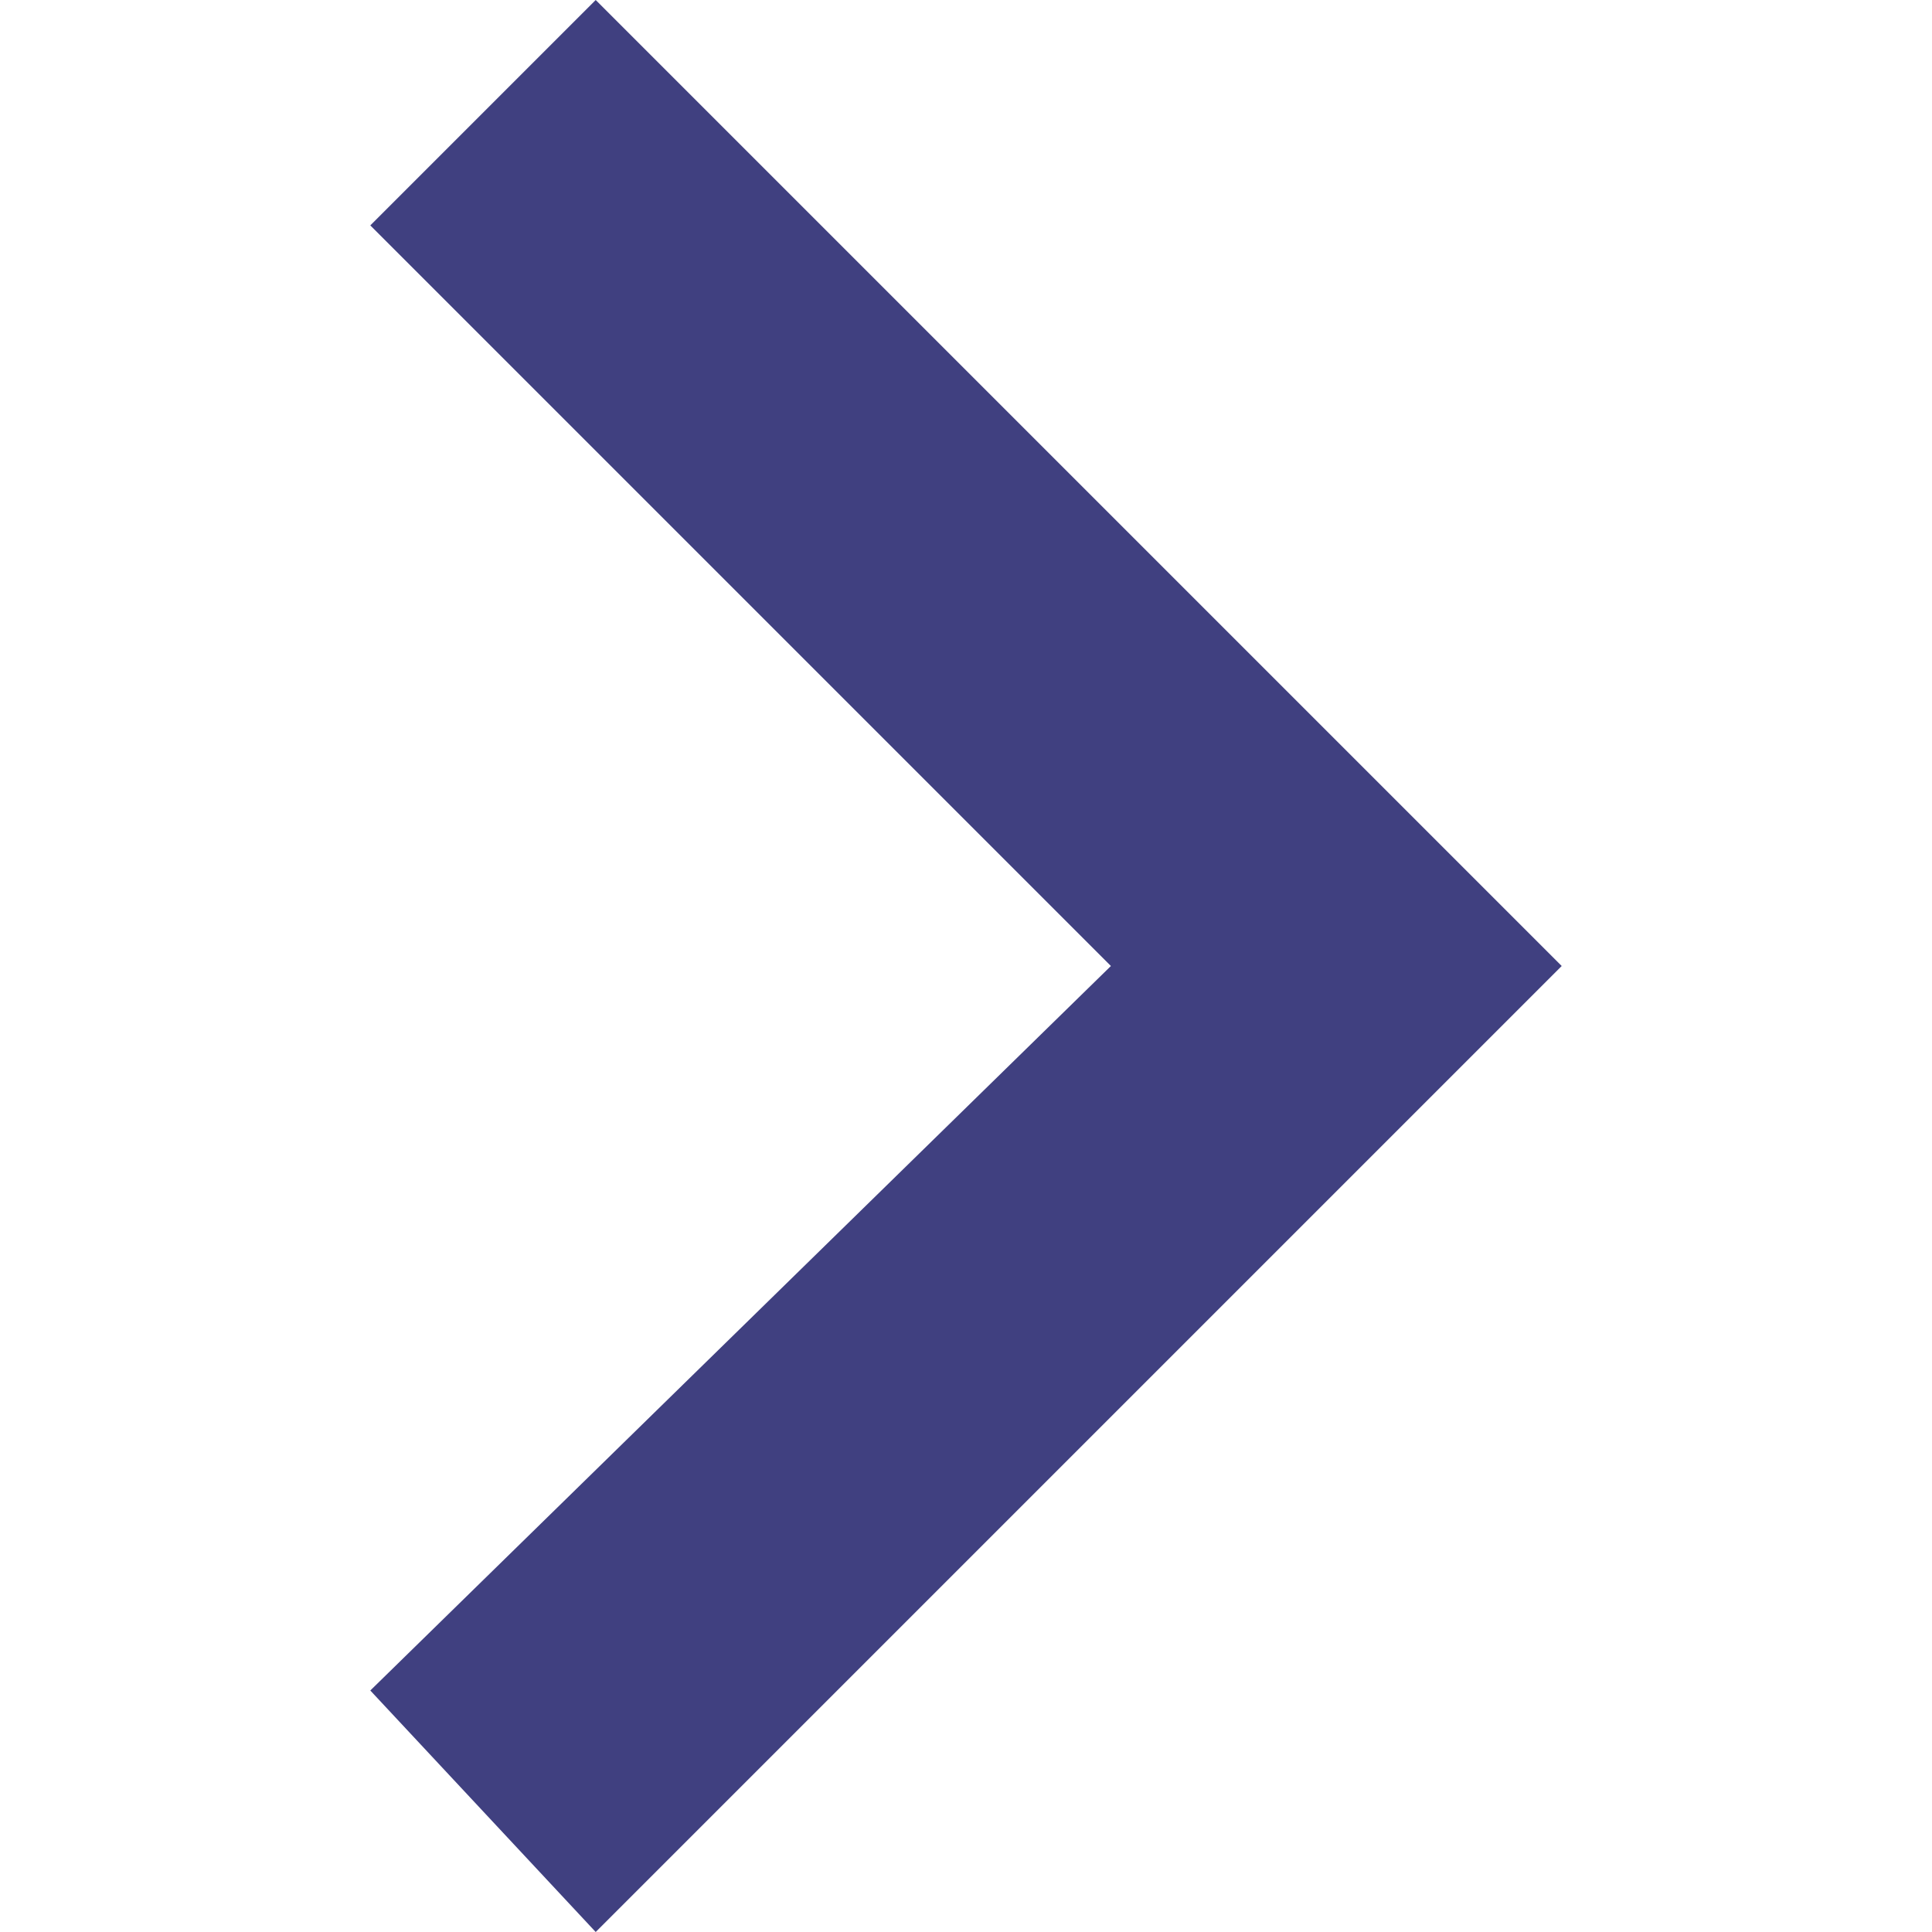
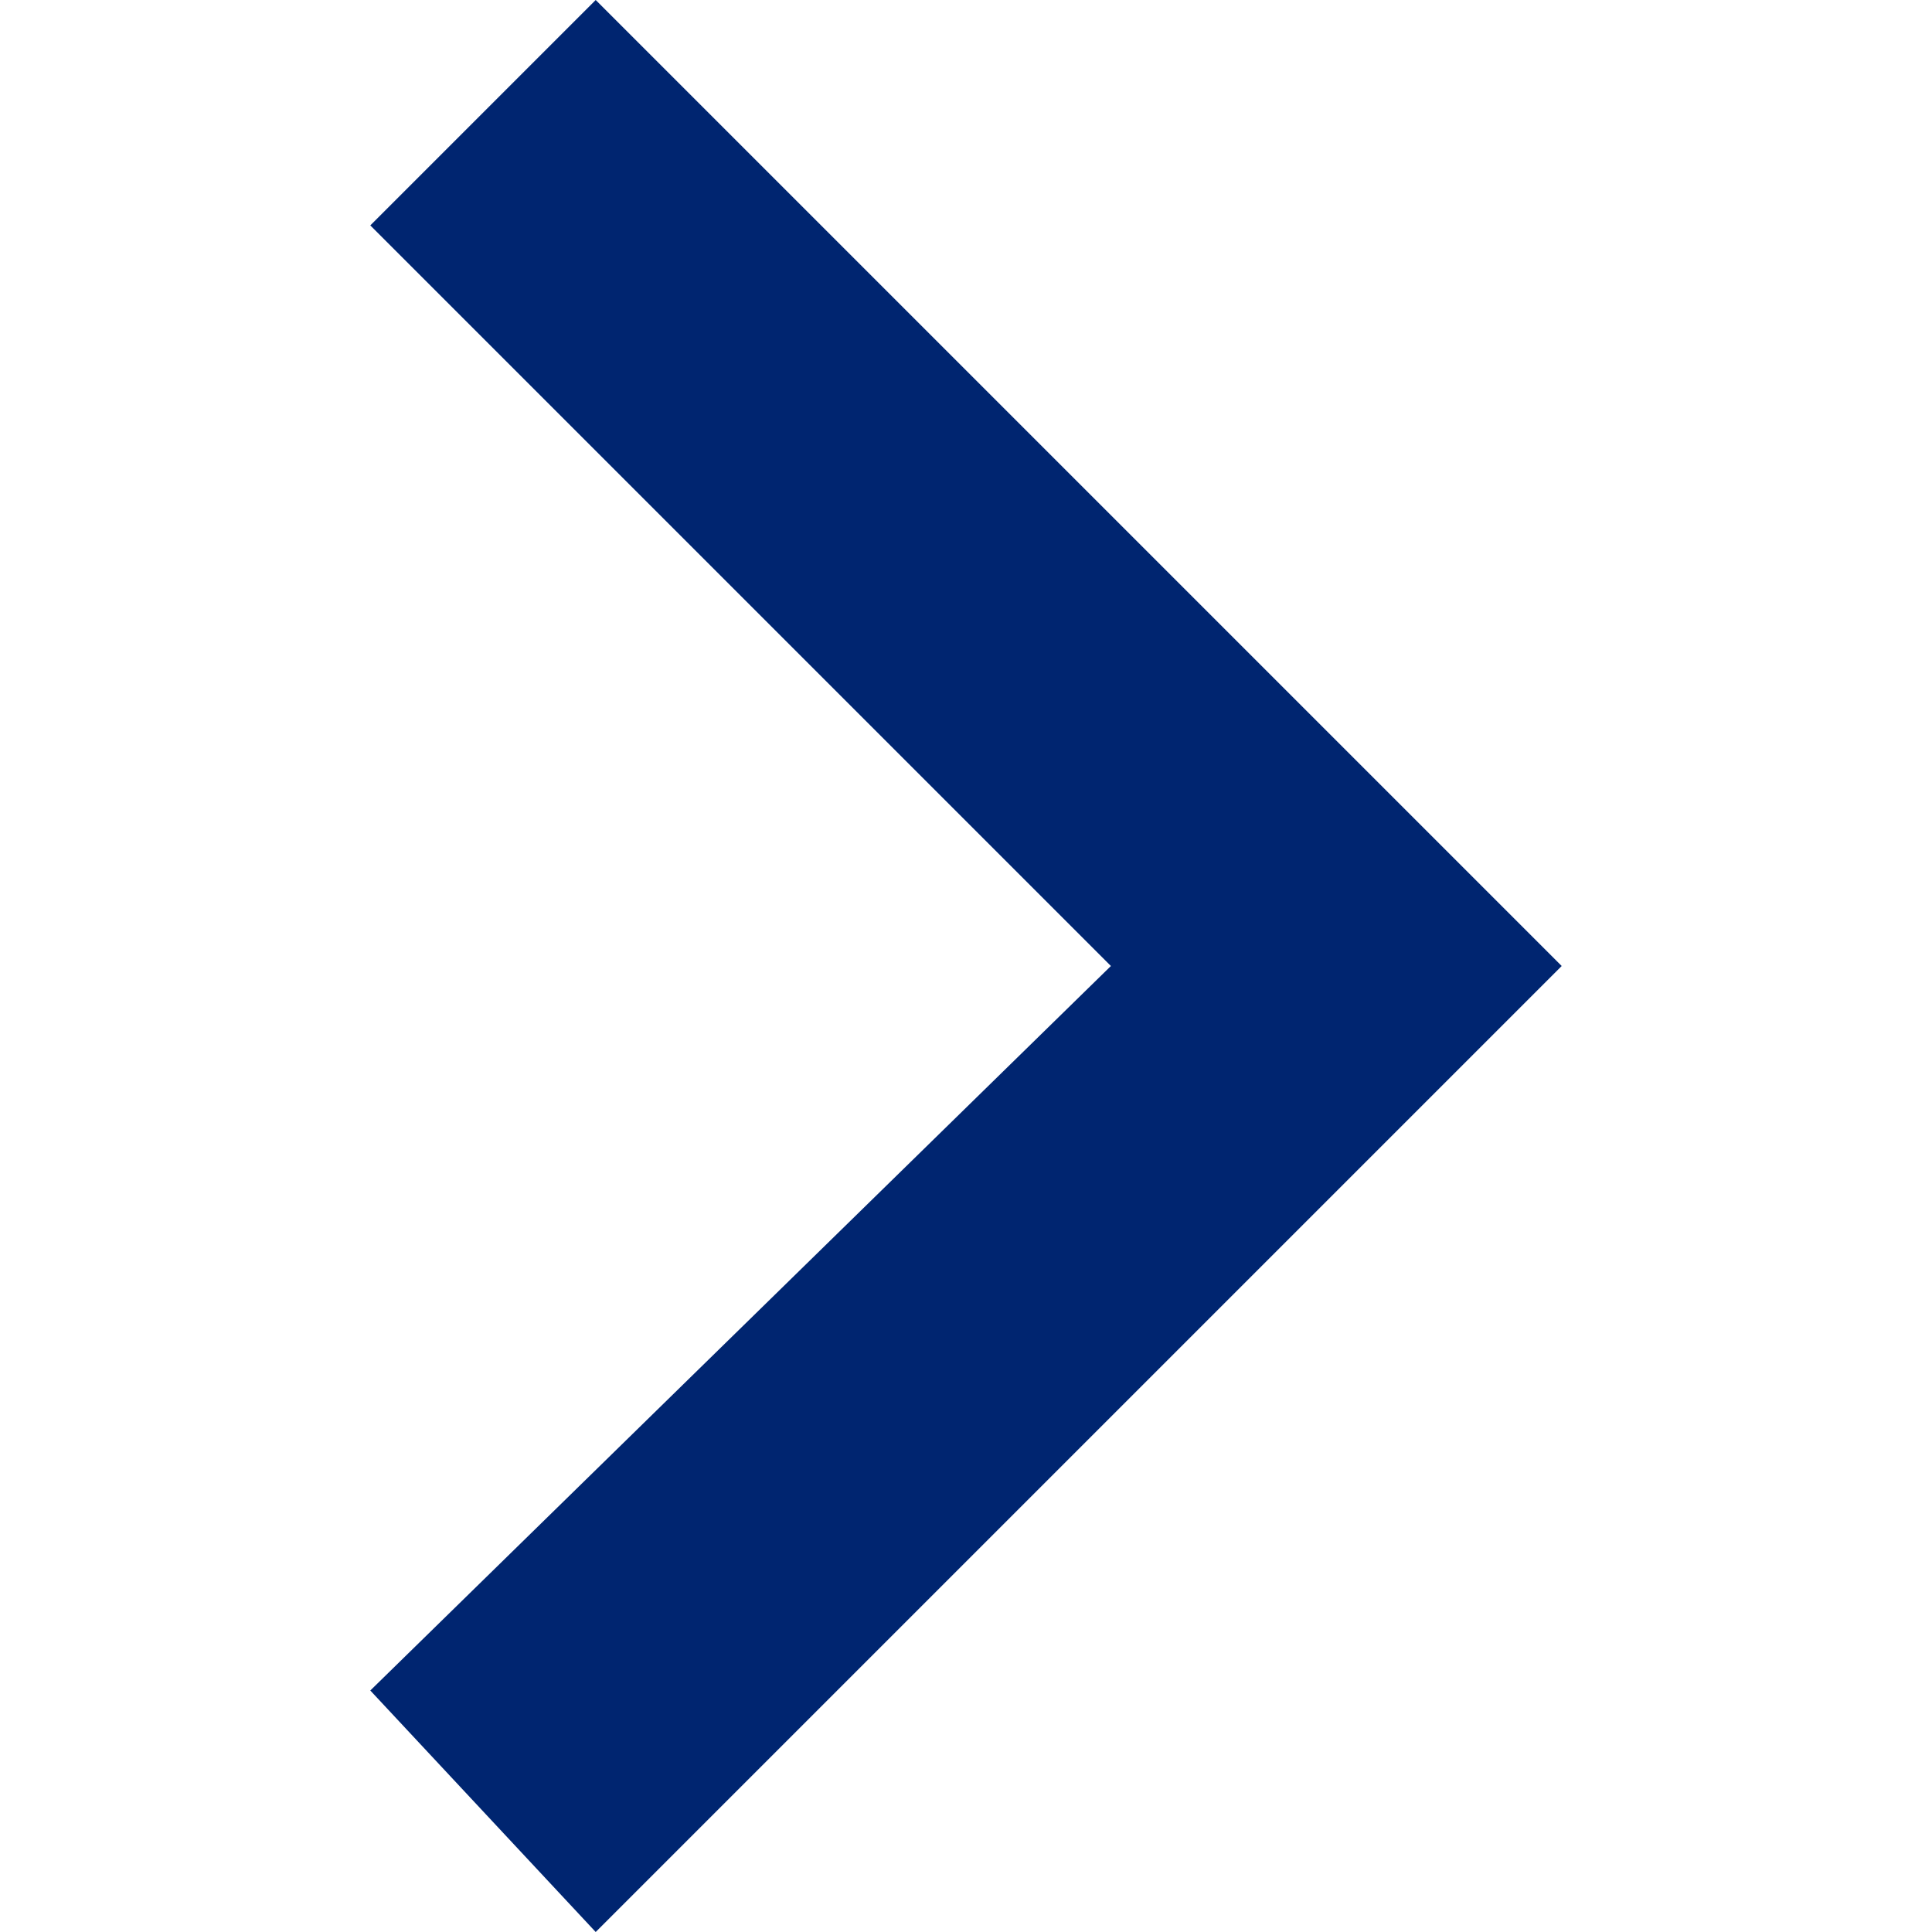
- <svg xmlns="http://www.w3.org/2000/svg" fill="#404080" version="1.1" id="Capa_1" x="0px" y="0px" width="306px" height="306px" viewBox="0 0 306 306" style="enable-background:new 0 0 306 306;" xml:space="preserve">
+ <svg xmlns="http://www.w3.org/2000/svg" fill="#002570" version="1.1" id="Capa_1" x="0px" y="0px" width="306px" height="306px" viewBox="0 0 306 306" style="enable-background:new 0 0 306 306;" xml:space="preserve">
  <g>
    <g id="keyboard-arrow-right">
      <polygon points="58.65,267.75 175.95,153 58.65,35.7 94.35,0 247.35,153 94.35,306   " />
    </g>
  </g>
  <g>
</g>
  <g>
</g>
  <g>
</g>
  <g>
</g>
  <g>
</g>
  <g>
</g>
  <g>
</g>
  <g>
</g>
  <g>
</g>
  <g>
</g>
  <g>
</g>
  <g>
</g>
  <g>
</g>
  <g>
</g>
  <g>
</g>
</svg>
